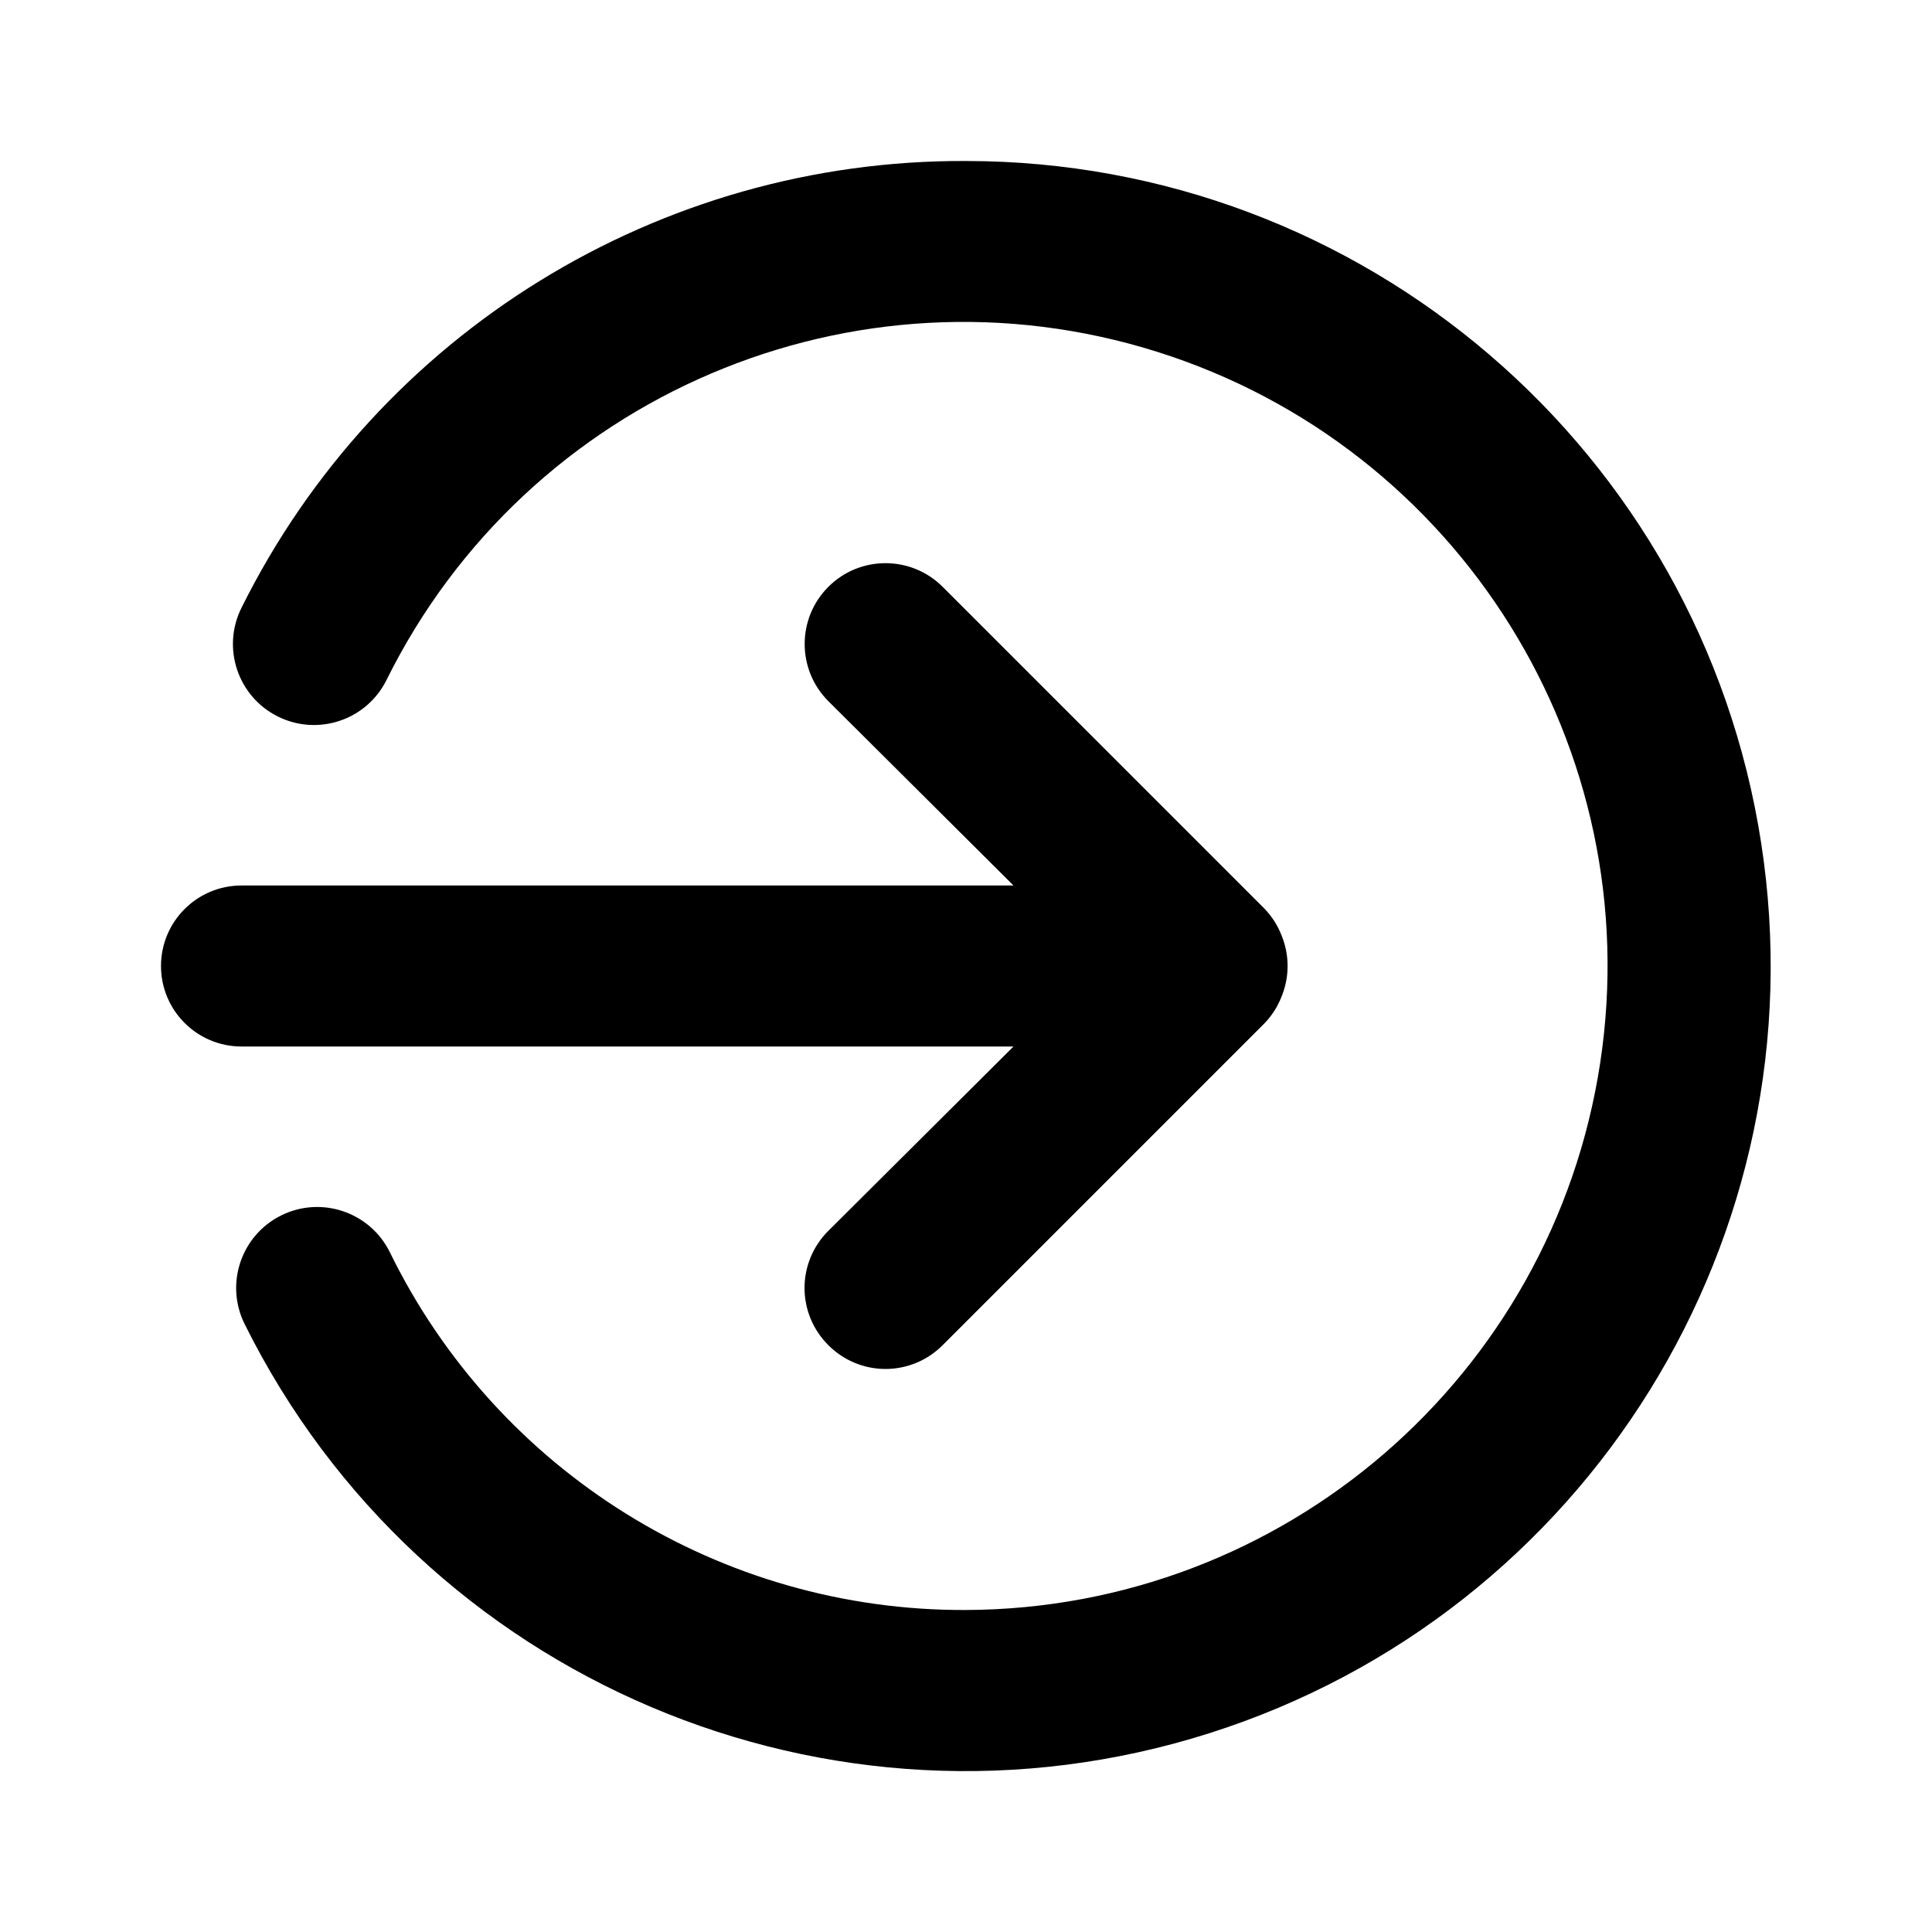
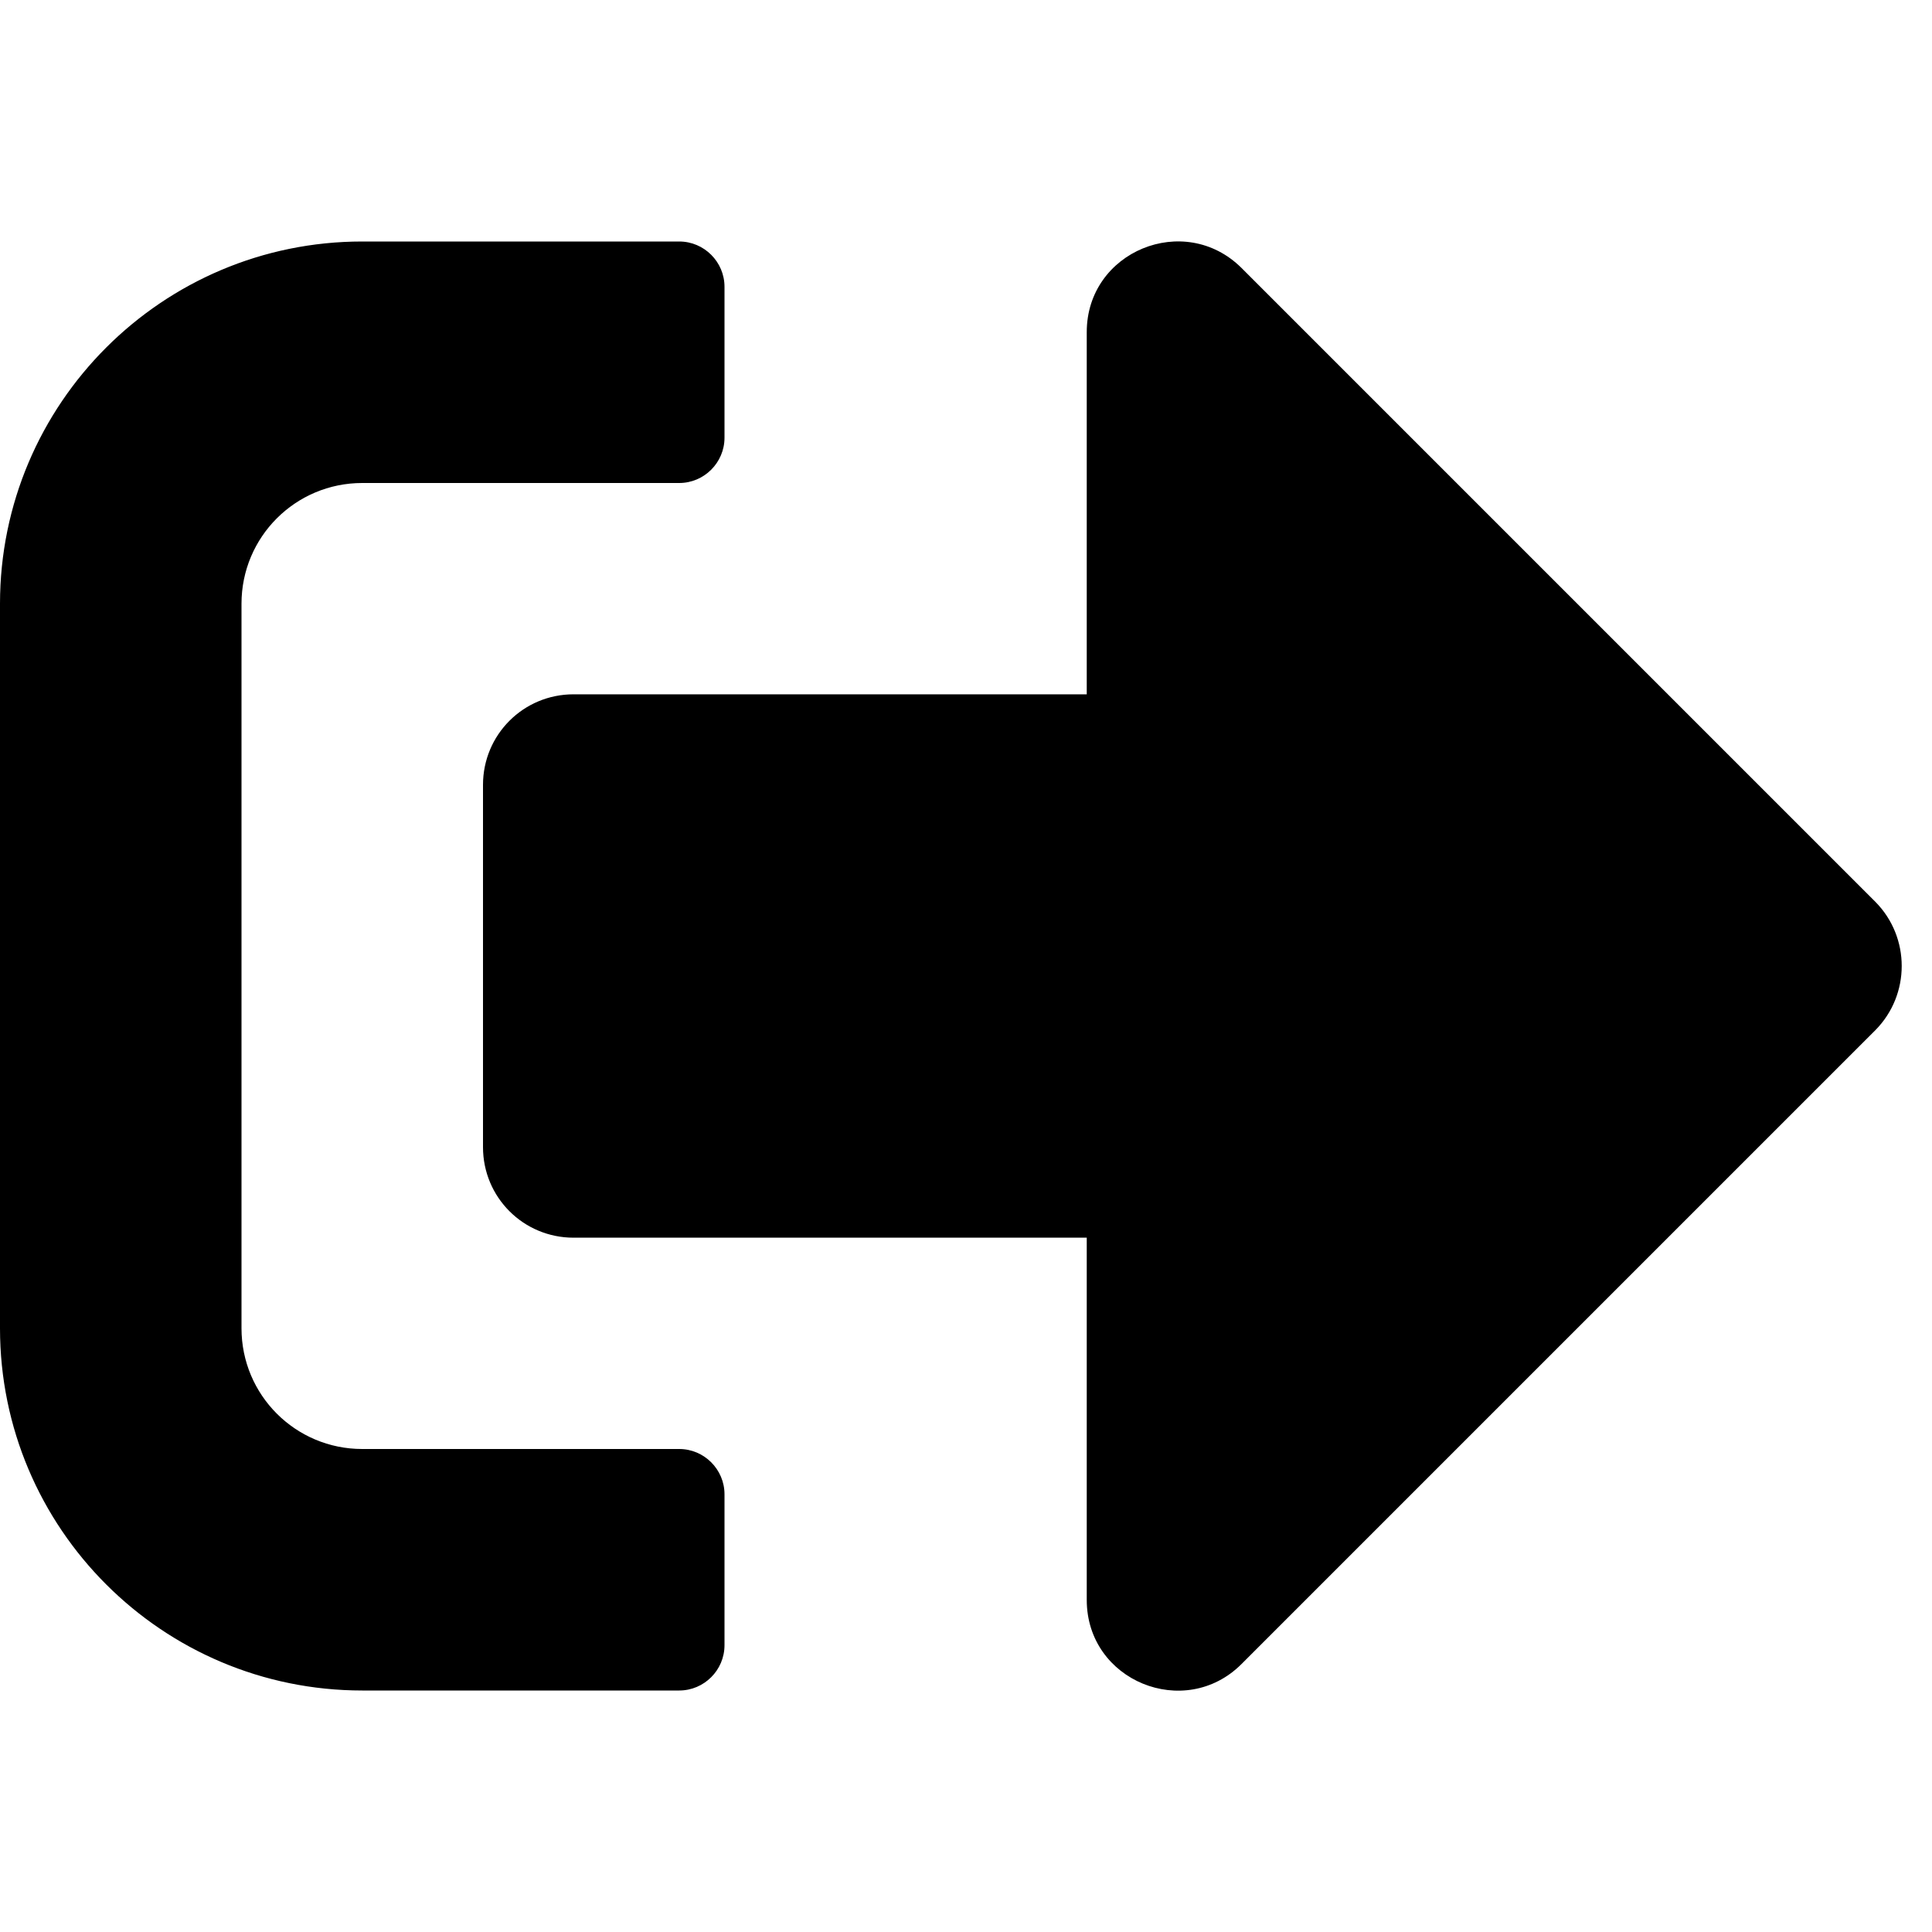
- <svg xmlns="http://www.w3.org/2000/svg" viewBox="0 0 24 24">
-   <path fill="#000000" d="M12.59,13l-2.3,2.29a1,1,0,0,0,0,1.42,1,1,0,0,0,1.42,0l4-4a1,1,0,0,0,.21-.33,1,1,0,0,0,0-.76,1,1,0,0,0-.21-.33l-4-4a1,1,0,1,0-1.42,1.42L12.59,11H3a1,1,0,0,0,0,2ZM12,2A10,10,0,0,0,3,7.55a1,1,0,0,0,1.8.9A8,8,0,1,1,12,20a7.93,7.93,0,0,1-7.16-4.45,1,1,0,0,0-1.8.9A10,10,0,1,0,12,2Z" />
+ <svg xmlns="http://www.w3.org/2000/svg" aria-hidden="true" focusable="false" data-prefix="fas" data-icon="sign-out-alt" class="svg-inline--fa fa-sign-out-alt fa-w-16" role="img" viewBox="0 0 512 512">
+   <path fill="currentColor" d="M497 273L329 441c-15 15-41 4.5-41-17v-96H152c-13.3 0-24-10.7-24-24v-96c0-13.3 10.7-24 24-24h136V88c0-21.4 25.9-32 41-17l168 168c9.3 9.4 9.3 24.6 0 34zM192 436v-40c0-6.6-5.4-12-12-12H96c-17.7 0-32-14.3-32-32V160c0-17.7 14.3-32 32-32h84c6.6 0 12-5.4 12-12V76c0-6.6-5.4-12-12-12H96c-53 0-96 43-96 96v192c0 53 43 96 96 96h84c6.6 0 12-5.4 12-12z" />
</svg>
